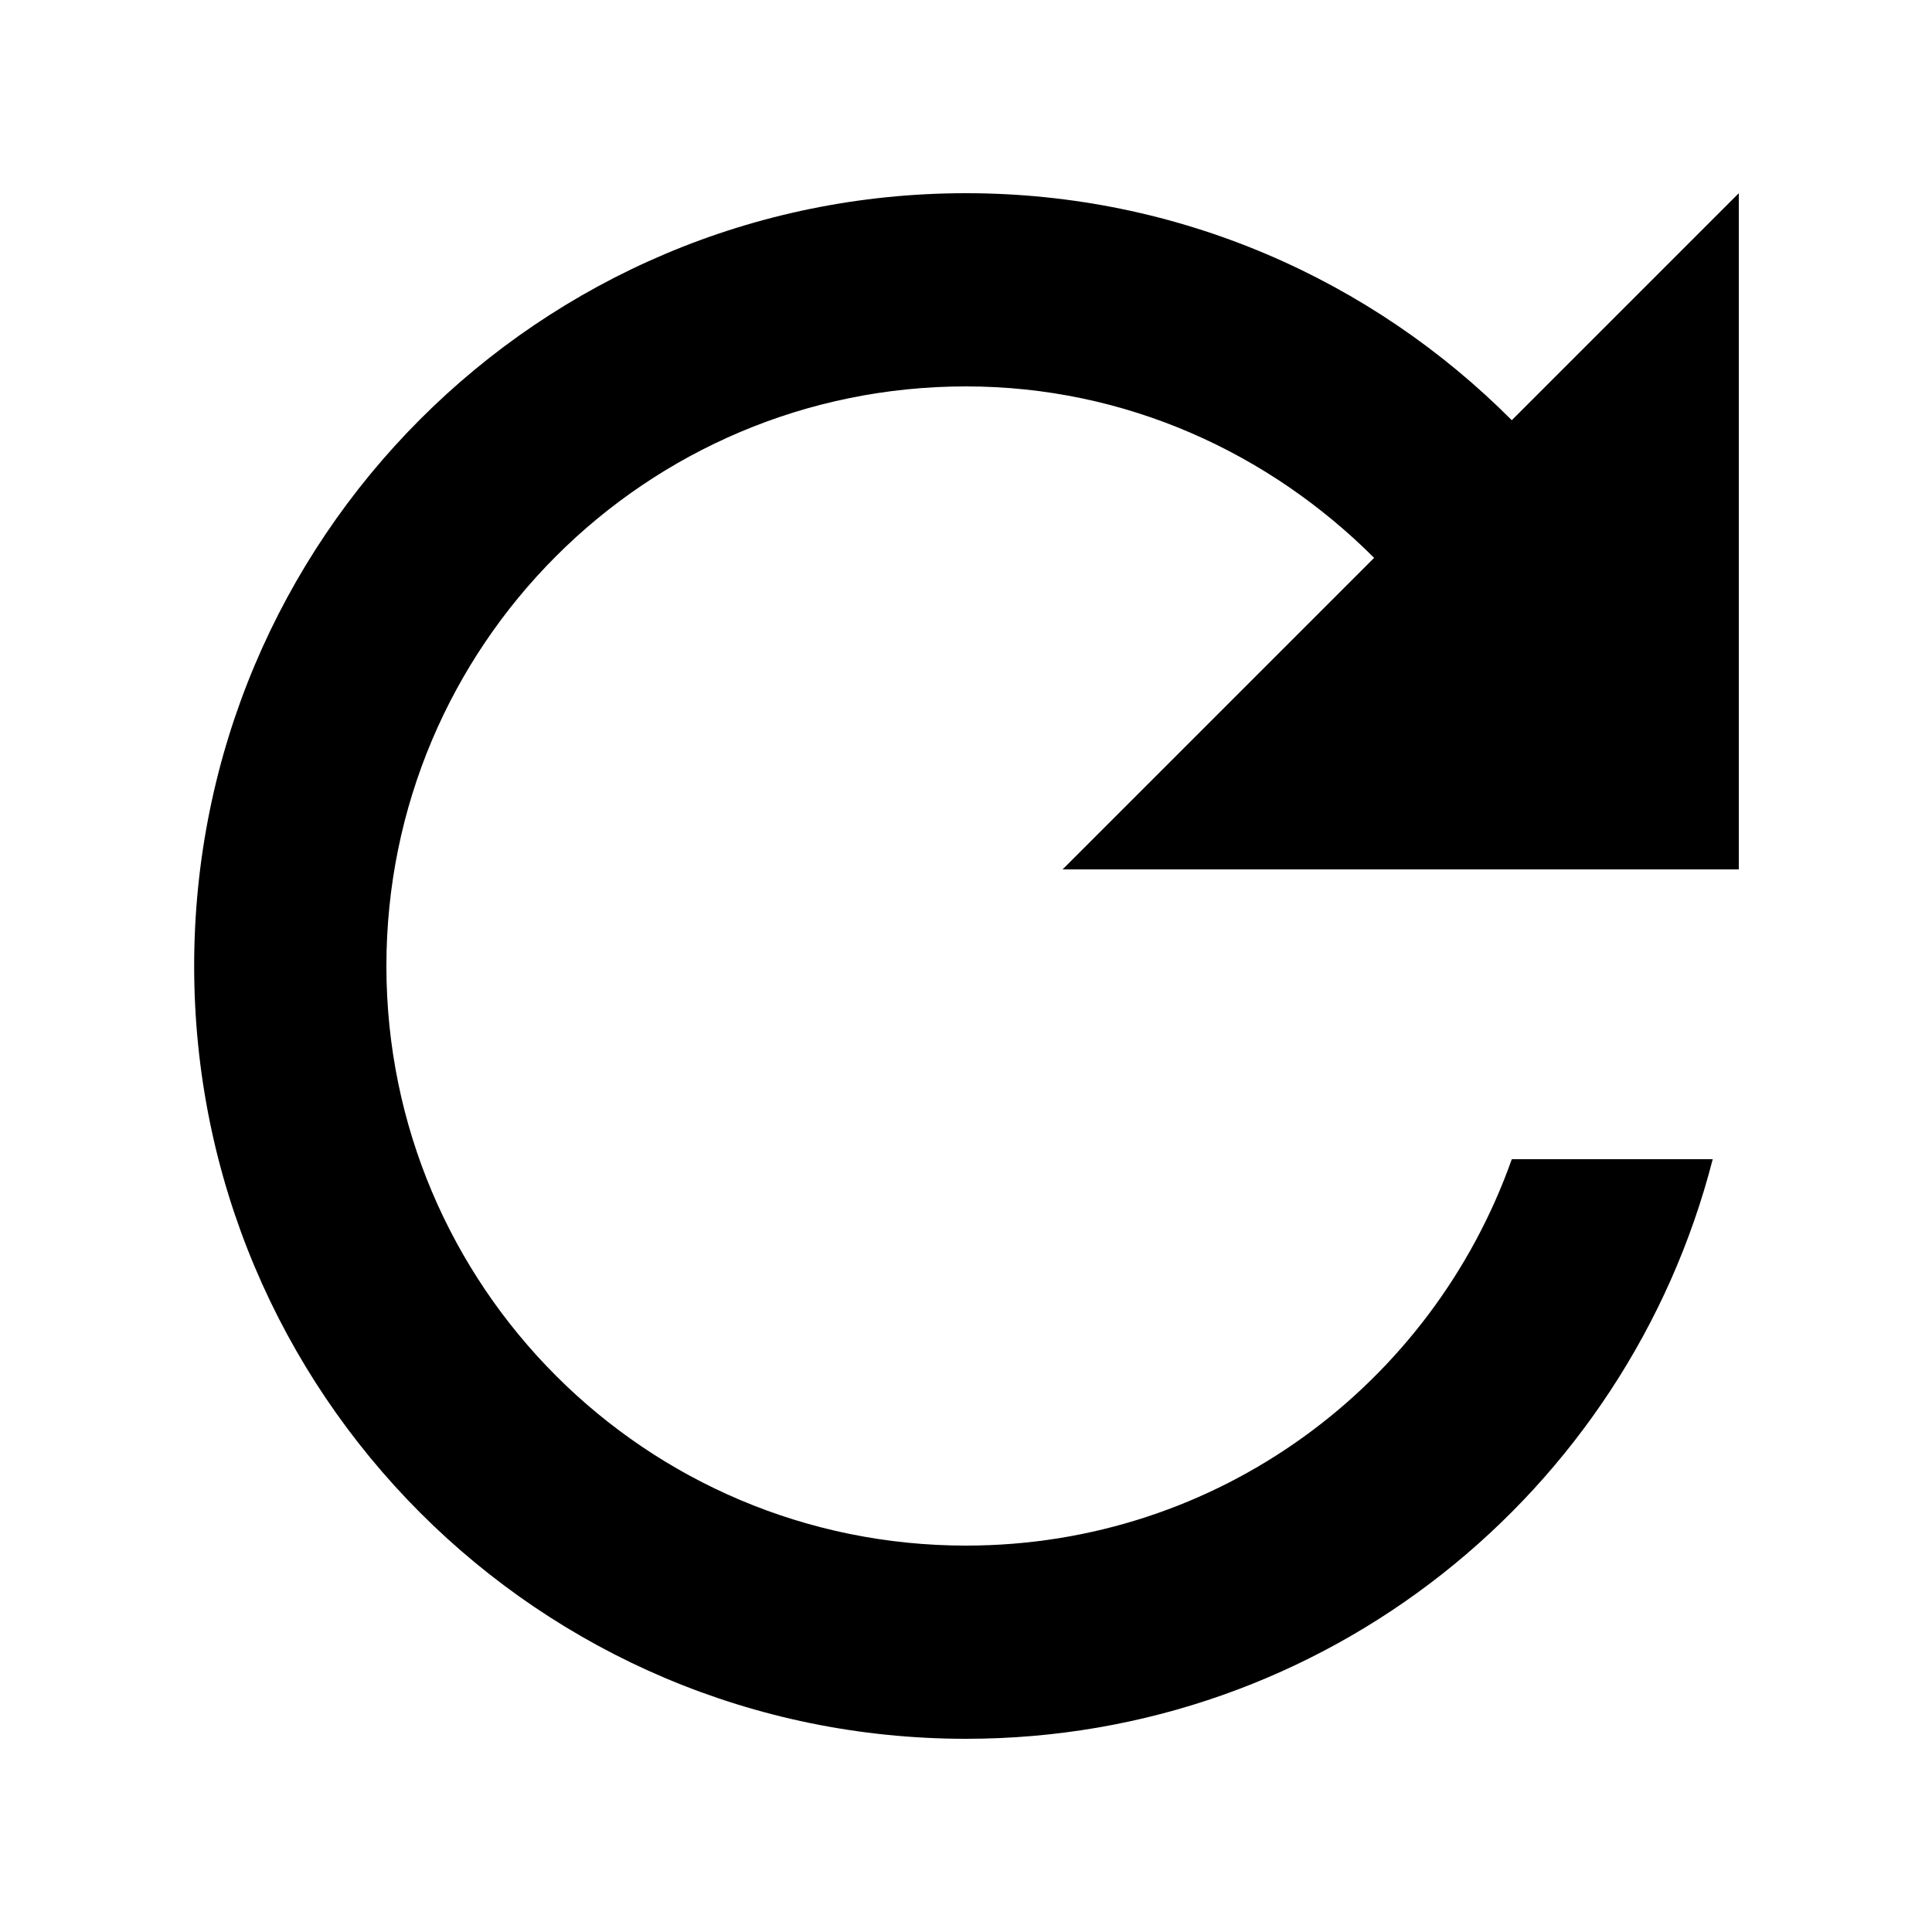
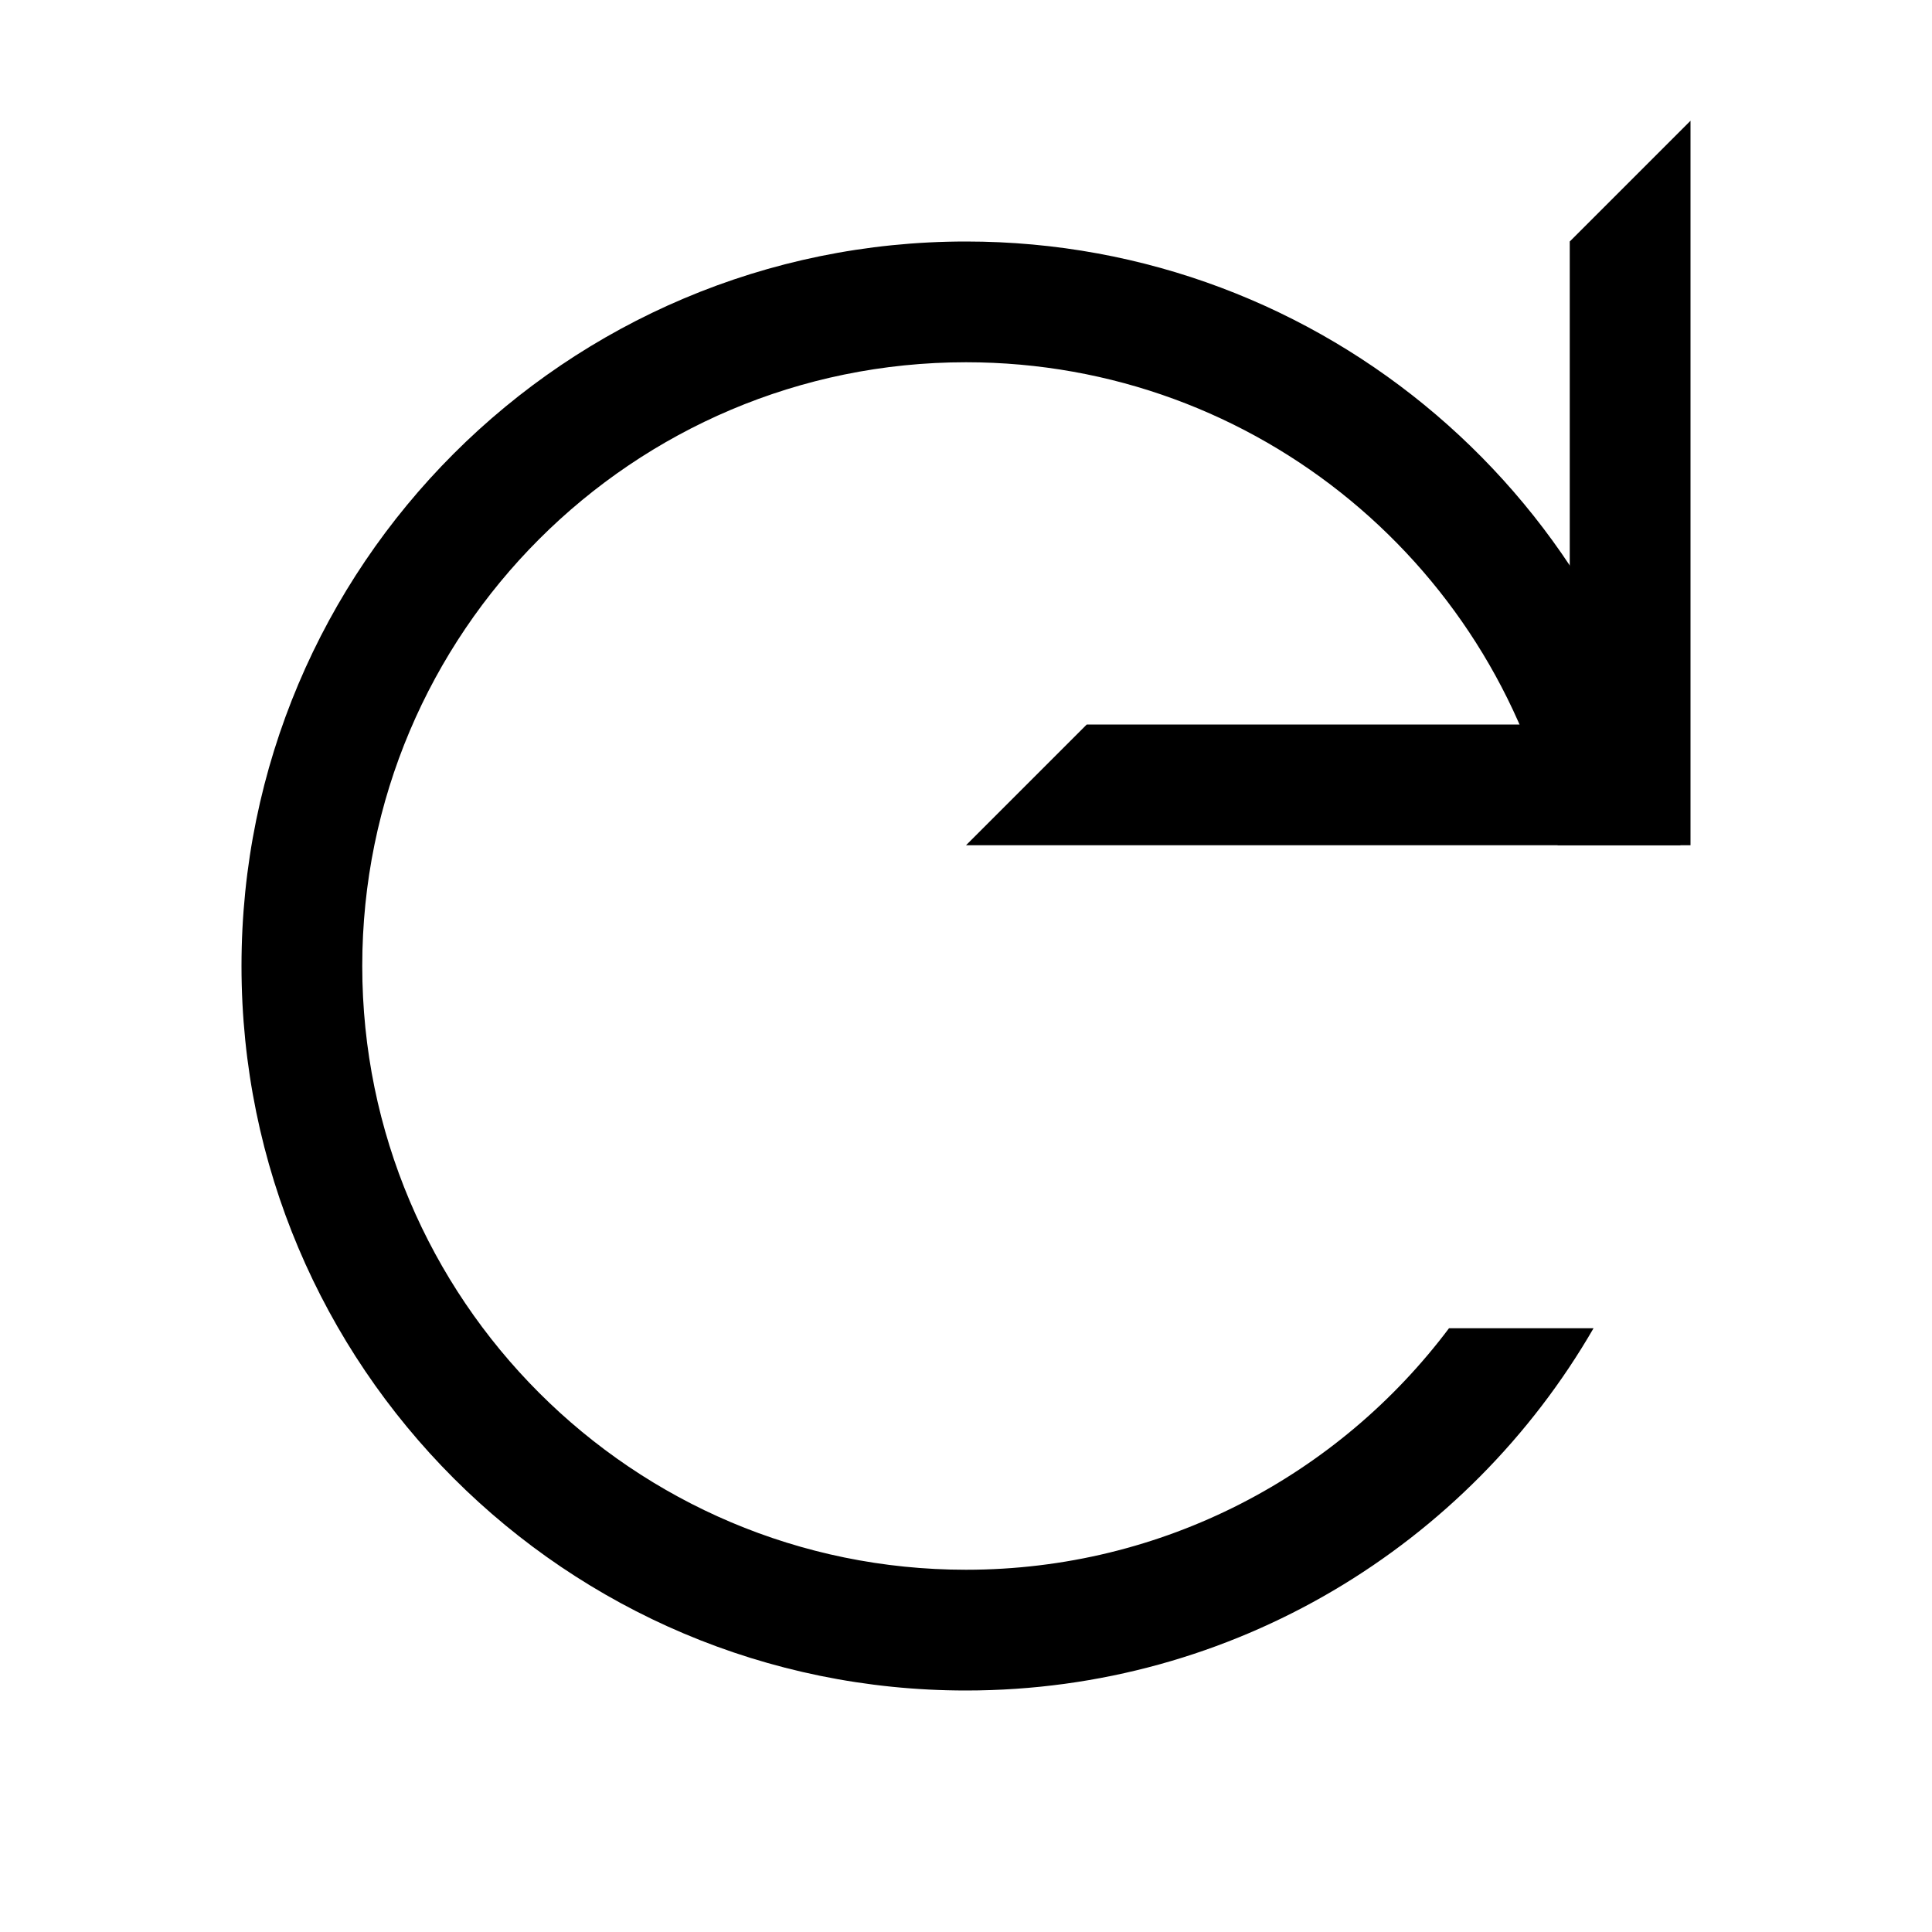
- <svg xmlns="http://www.w3.org/2000/svg" width="16" height="16" viewBox="4 4 40 40">
-   <path d="M35.3 12.7c-2.89-2.9-6.88-4.7-11.3-4.7-8.84 0-15.98 7.16-15.98 16s7.14 16 15.98 16c7.45 0 13.69-5.1 15.46-12h-4.16c-1.65 4.66-6.07 8-11.3 8-6.63 0-12-5.37-12-12s5.37-12 12-12c3.31 0 6.28 1.38 8.45 3.55l-6.45 6.45h14v-14l-4.7 4.7z" />
-   <path d="M0 0h48v48h-48z" fill="none" />
+ <svg xmlns="http://www.w3.org/2000/svg" width="16" height="16">
+   <path d="M13.917 7C13.44 4.162 10.973 2 8 2 4.686 2 2 4.686 2 8s2.686 6 6 6c2.22 0 4.16-1.207 5.197-3H12c-.912 1.214-2.364 2-4 2-2.76 0-5-2.24-5-5s2.24-5 5-5c2.42 0 4.437 1.718 4.9 4h1.017z" />
+   <path d="M14 1L8 7h6V1zm-1 1L9 6h4V2z" fill-rule="evenodd" />
</svg>
